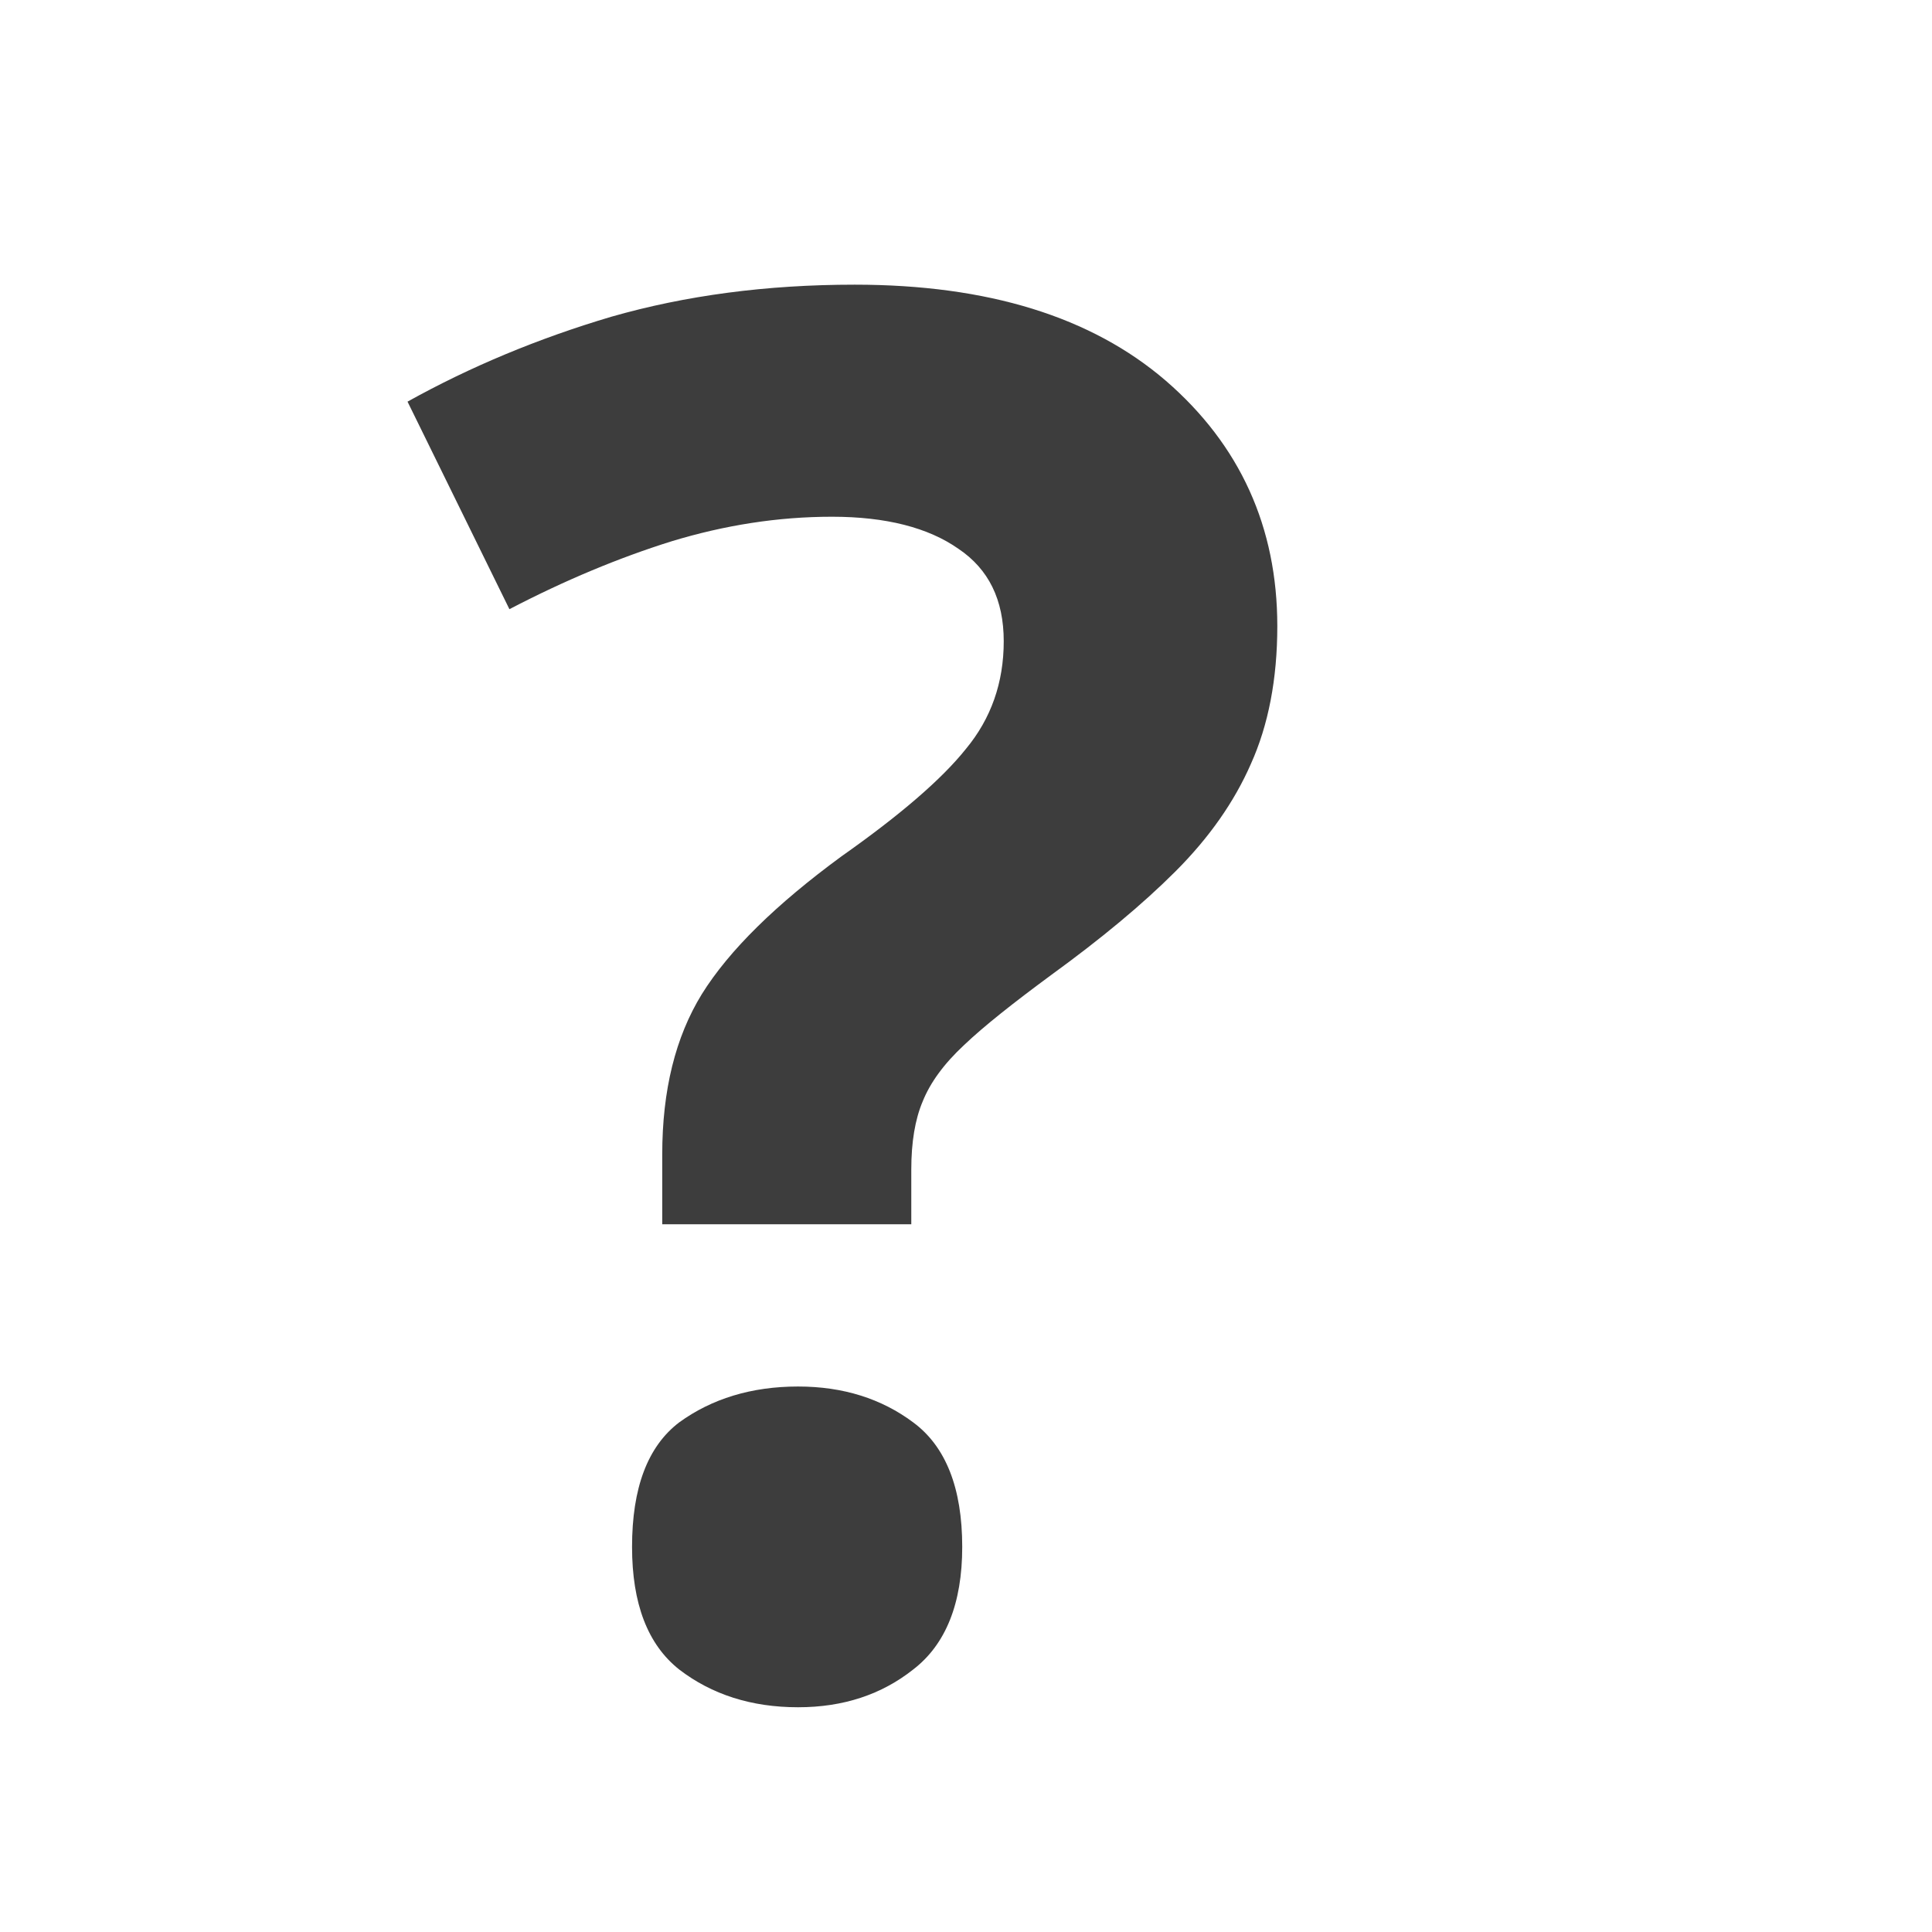
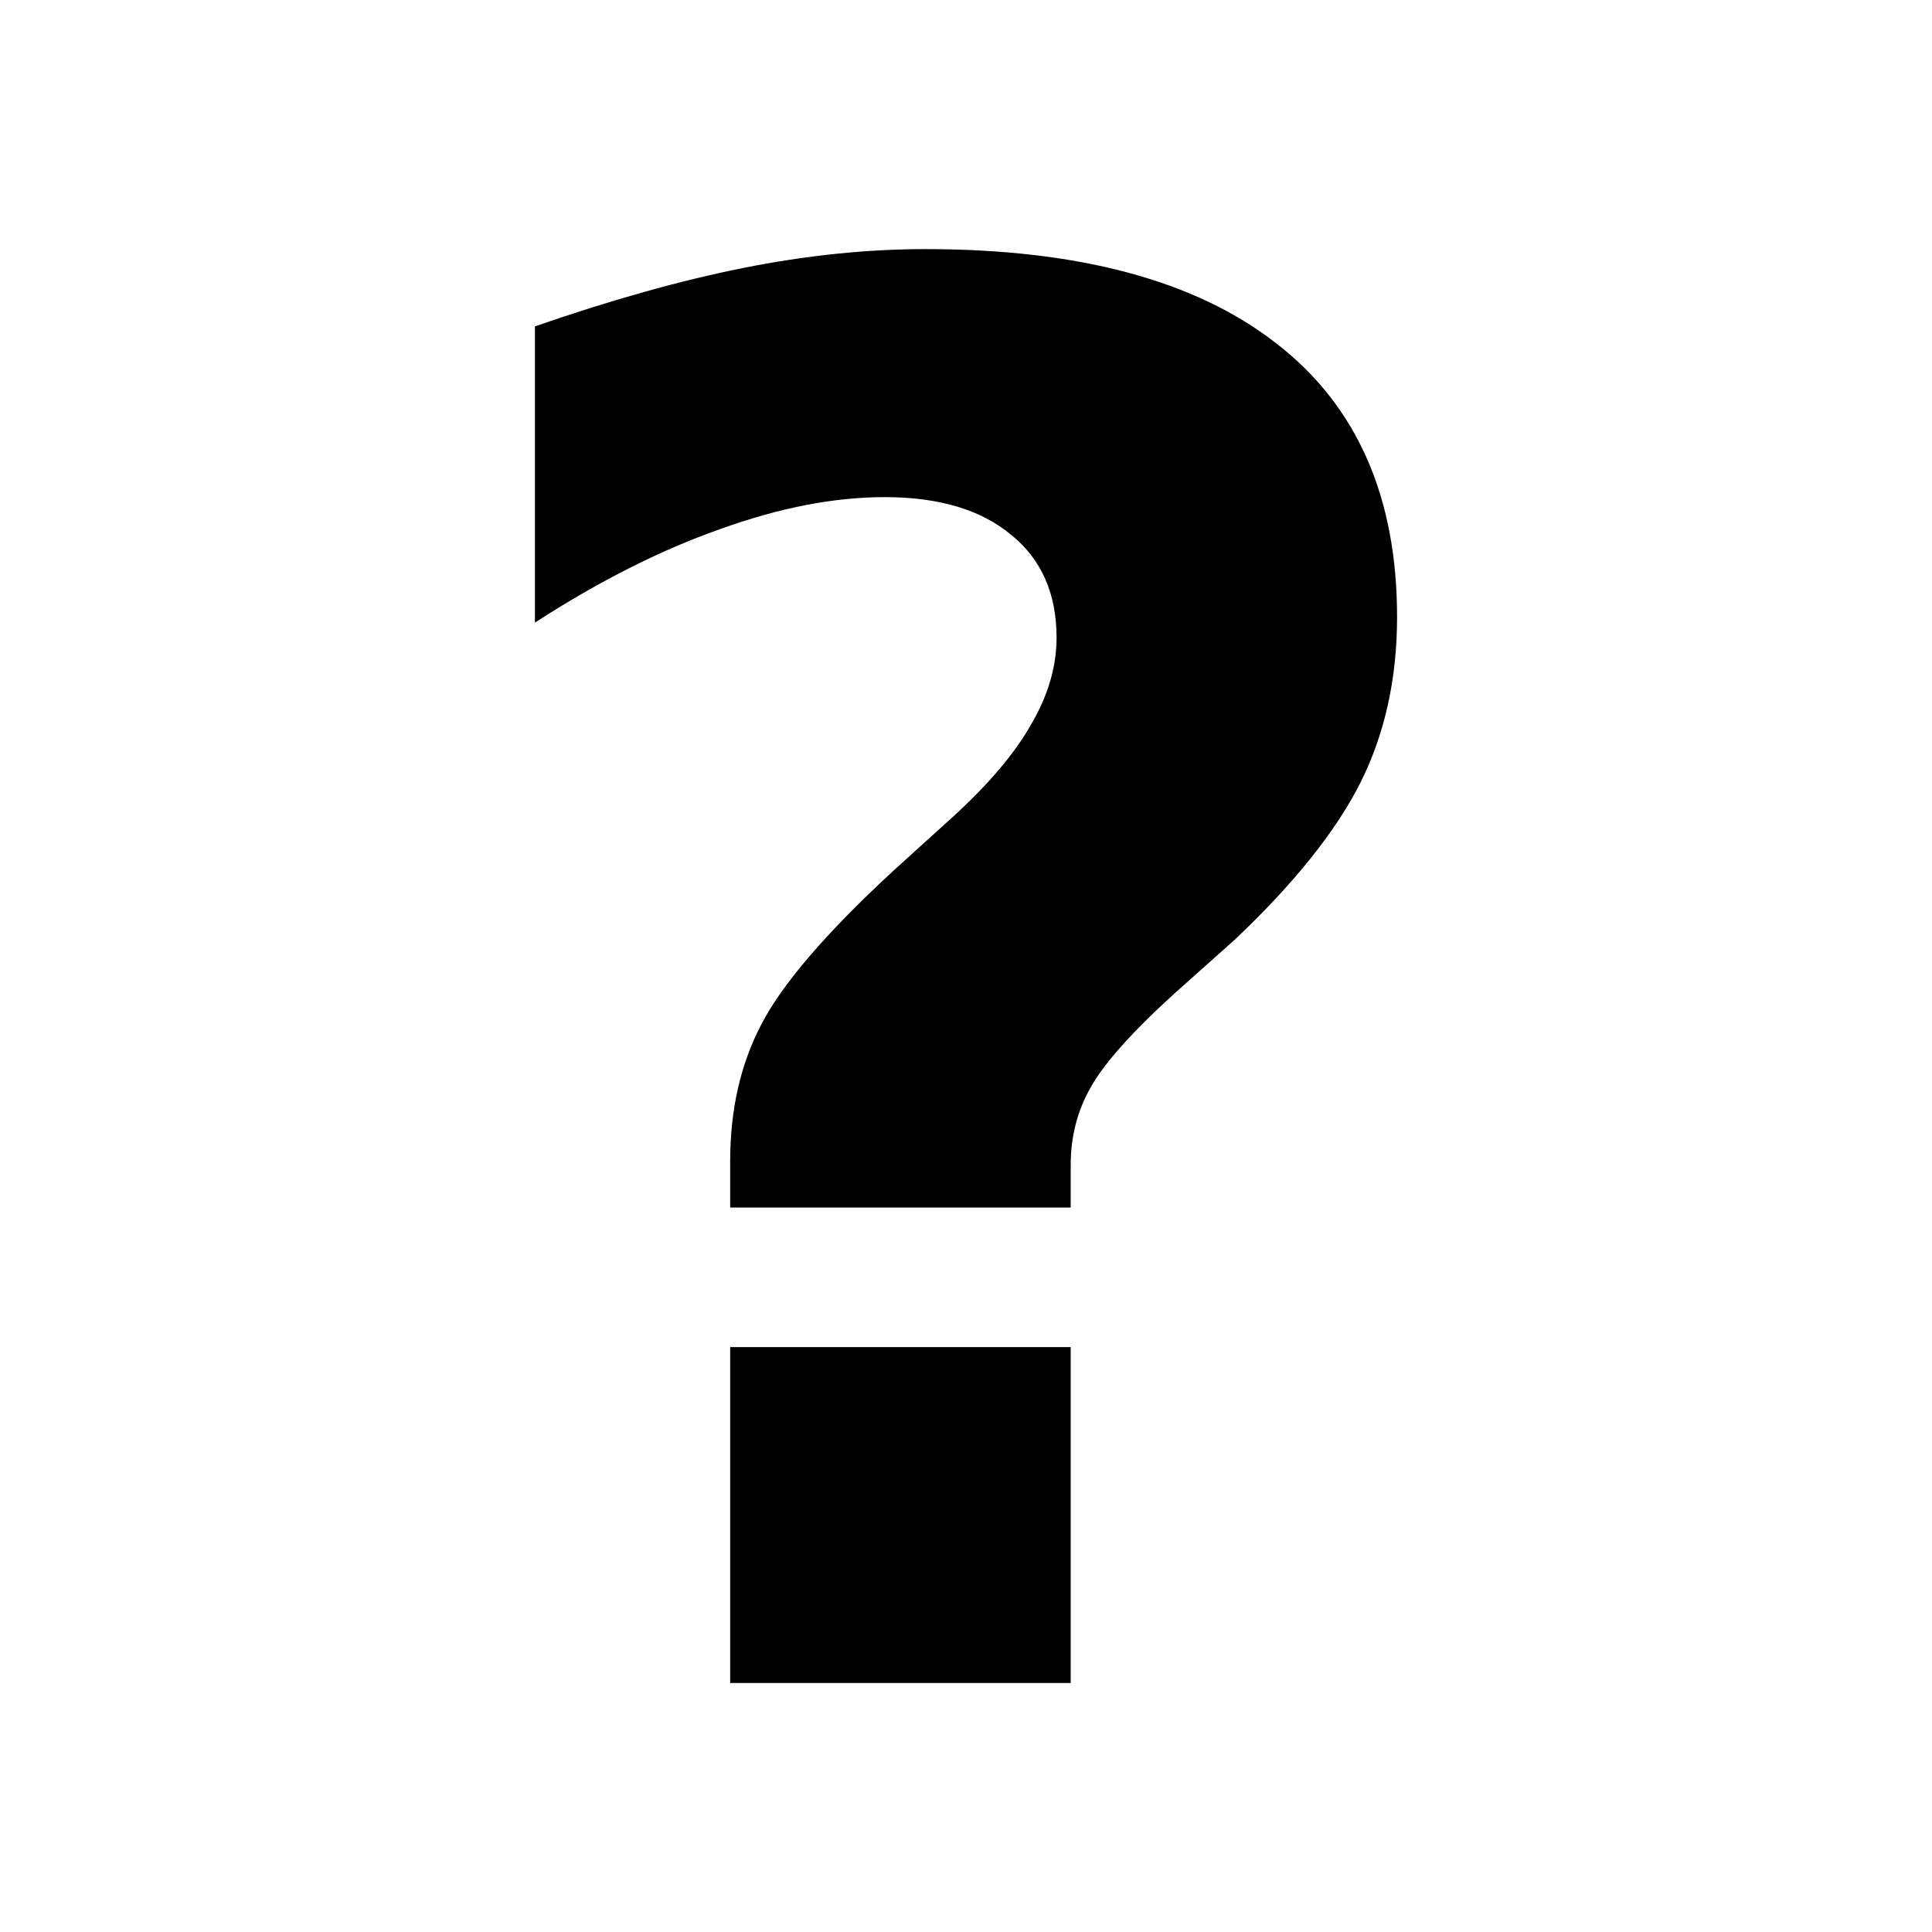
<svg xmlns="http://www.w3.org/2000/svg" version="1.1" id="Capa_1" x="0px" y="0px" viewBox="0 0 16 16" xml:space="preserve" width="16" height="16">
  <defs id="defs55" />
  <g id="g20" transform="translate(0,-1.455)">
    <g id="g18">
-       <text xml:space="preserve" style="font-style:normal;font-variant:normal;font-weight:normal;font-stretch:normal;font-size:21.112px;line-height:1;font-family:'Ubuntu mono';-inkscape-font-specification:'Ubuntu mono';letter-spacing:0px;word-spacing:0px;fill:#000000;fill-opacity:1;stroke:none;stroke-width:0.528" x="3.328" y="15.393" id="text839">
-         <tspan id="tspan837" x="3.328" y="15.393" style="font-style:normal;font-variant:normal;font-weight:bold;font-stretch:normal;font-size:16px;font-family:Sans;-inkscape-font-specification:Sans;fill:#3d3d3d;fill-opacity:1;stroke-width:0.528">?</tspan>
-       </text>
+       <g aria-label="?" id="text839" style="font-size:21.112px;font-family:'Ubuntu mono';-inkscape-font-specification:'Ubuntu mono';letter-spacing:0px;word-spacing:0px;stroke-width:0.528;fill:#000000">
+         <path d="M 8.867,11.455 H 6.047 v -0.383 q 0,-0.641 0.258,-1.133 0.258,-0.5 1.086,-1.266 l 0.5,-0.453 Q 8.336,7.814 8.539,7.455 8.75,7.096 8.75,6.736 8.75,6.189 8.375,5.885 8,5.572 7.328,5.572 q -0.633,0 -1.367,0.266 -0.734,0.258 -1.531,0.773 V 4.158 Q 5.375,3.83 6.156,3.674 q 0.781,-0.156 1.508,-0.156 1.906,0 2.906,0.781 1,0.773 1,2.266 0,0.766 -0.305,1.375 -0.305,0.602 -1.039,1.297 L 9.727,9.682 Q 9.195,10.166 9.031,10.463 8.867,10.752 8.867,11.103 Z M 6.047,12.611 H 8.867 V 15.393 H 6.047 Z" style="-inkscape-font-specification:Sans;fill:#000000" id="path840" />
+       </g>
    </g>
  </g>
  <g id="g22" transform="translate(0,-1.455)">
</g>
  <g id="g24" transform="translate(0,-1.455)">
</g>
  <g id="g26" transform="translate(0,-1.455)">
</g>
  <g id="g28" transform="translate(0,-1.455)">
</g>
  <g id="g30" transform="translate(0,-1.455)">
</g>
  <g id="g32" transform="translate(0,-1.455)">
</g>
  <g id="g34" transform="translate(0,-1.455)">
</g>
  <g id="g36" transform="translate(0,-1.455)">
</g>
  <g id="g38" transform="translate(0,-1.455)">
</g>
  <g id="g40" transform="translate(0,-1.455)">
</g>
  <g id="g42" transform="translate(0,-1.455)">
</g>
  <g id="g44" transform="translate(0,-1.455)">
</g>
  <g id="g46" transform="translate(0,-1.455)">
</g>
  <g id="g48" transform="translate(0,-1.455)">
</g>
  <g id="g50" transform="translate(0,-1.455)">
</g>
</svg>
